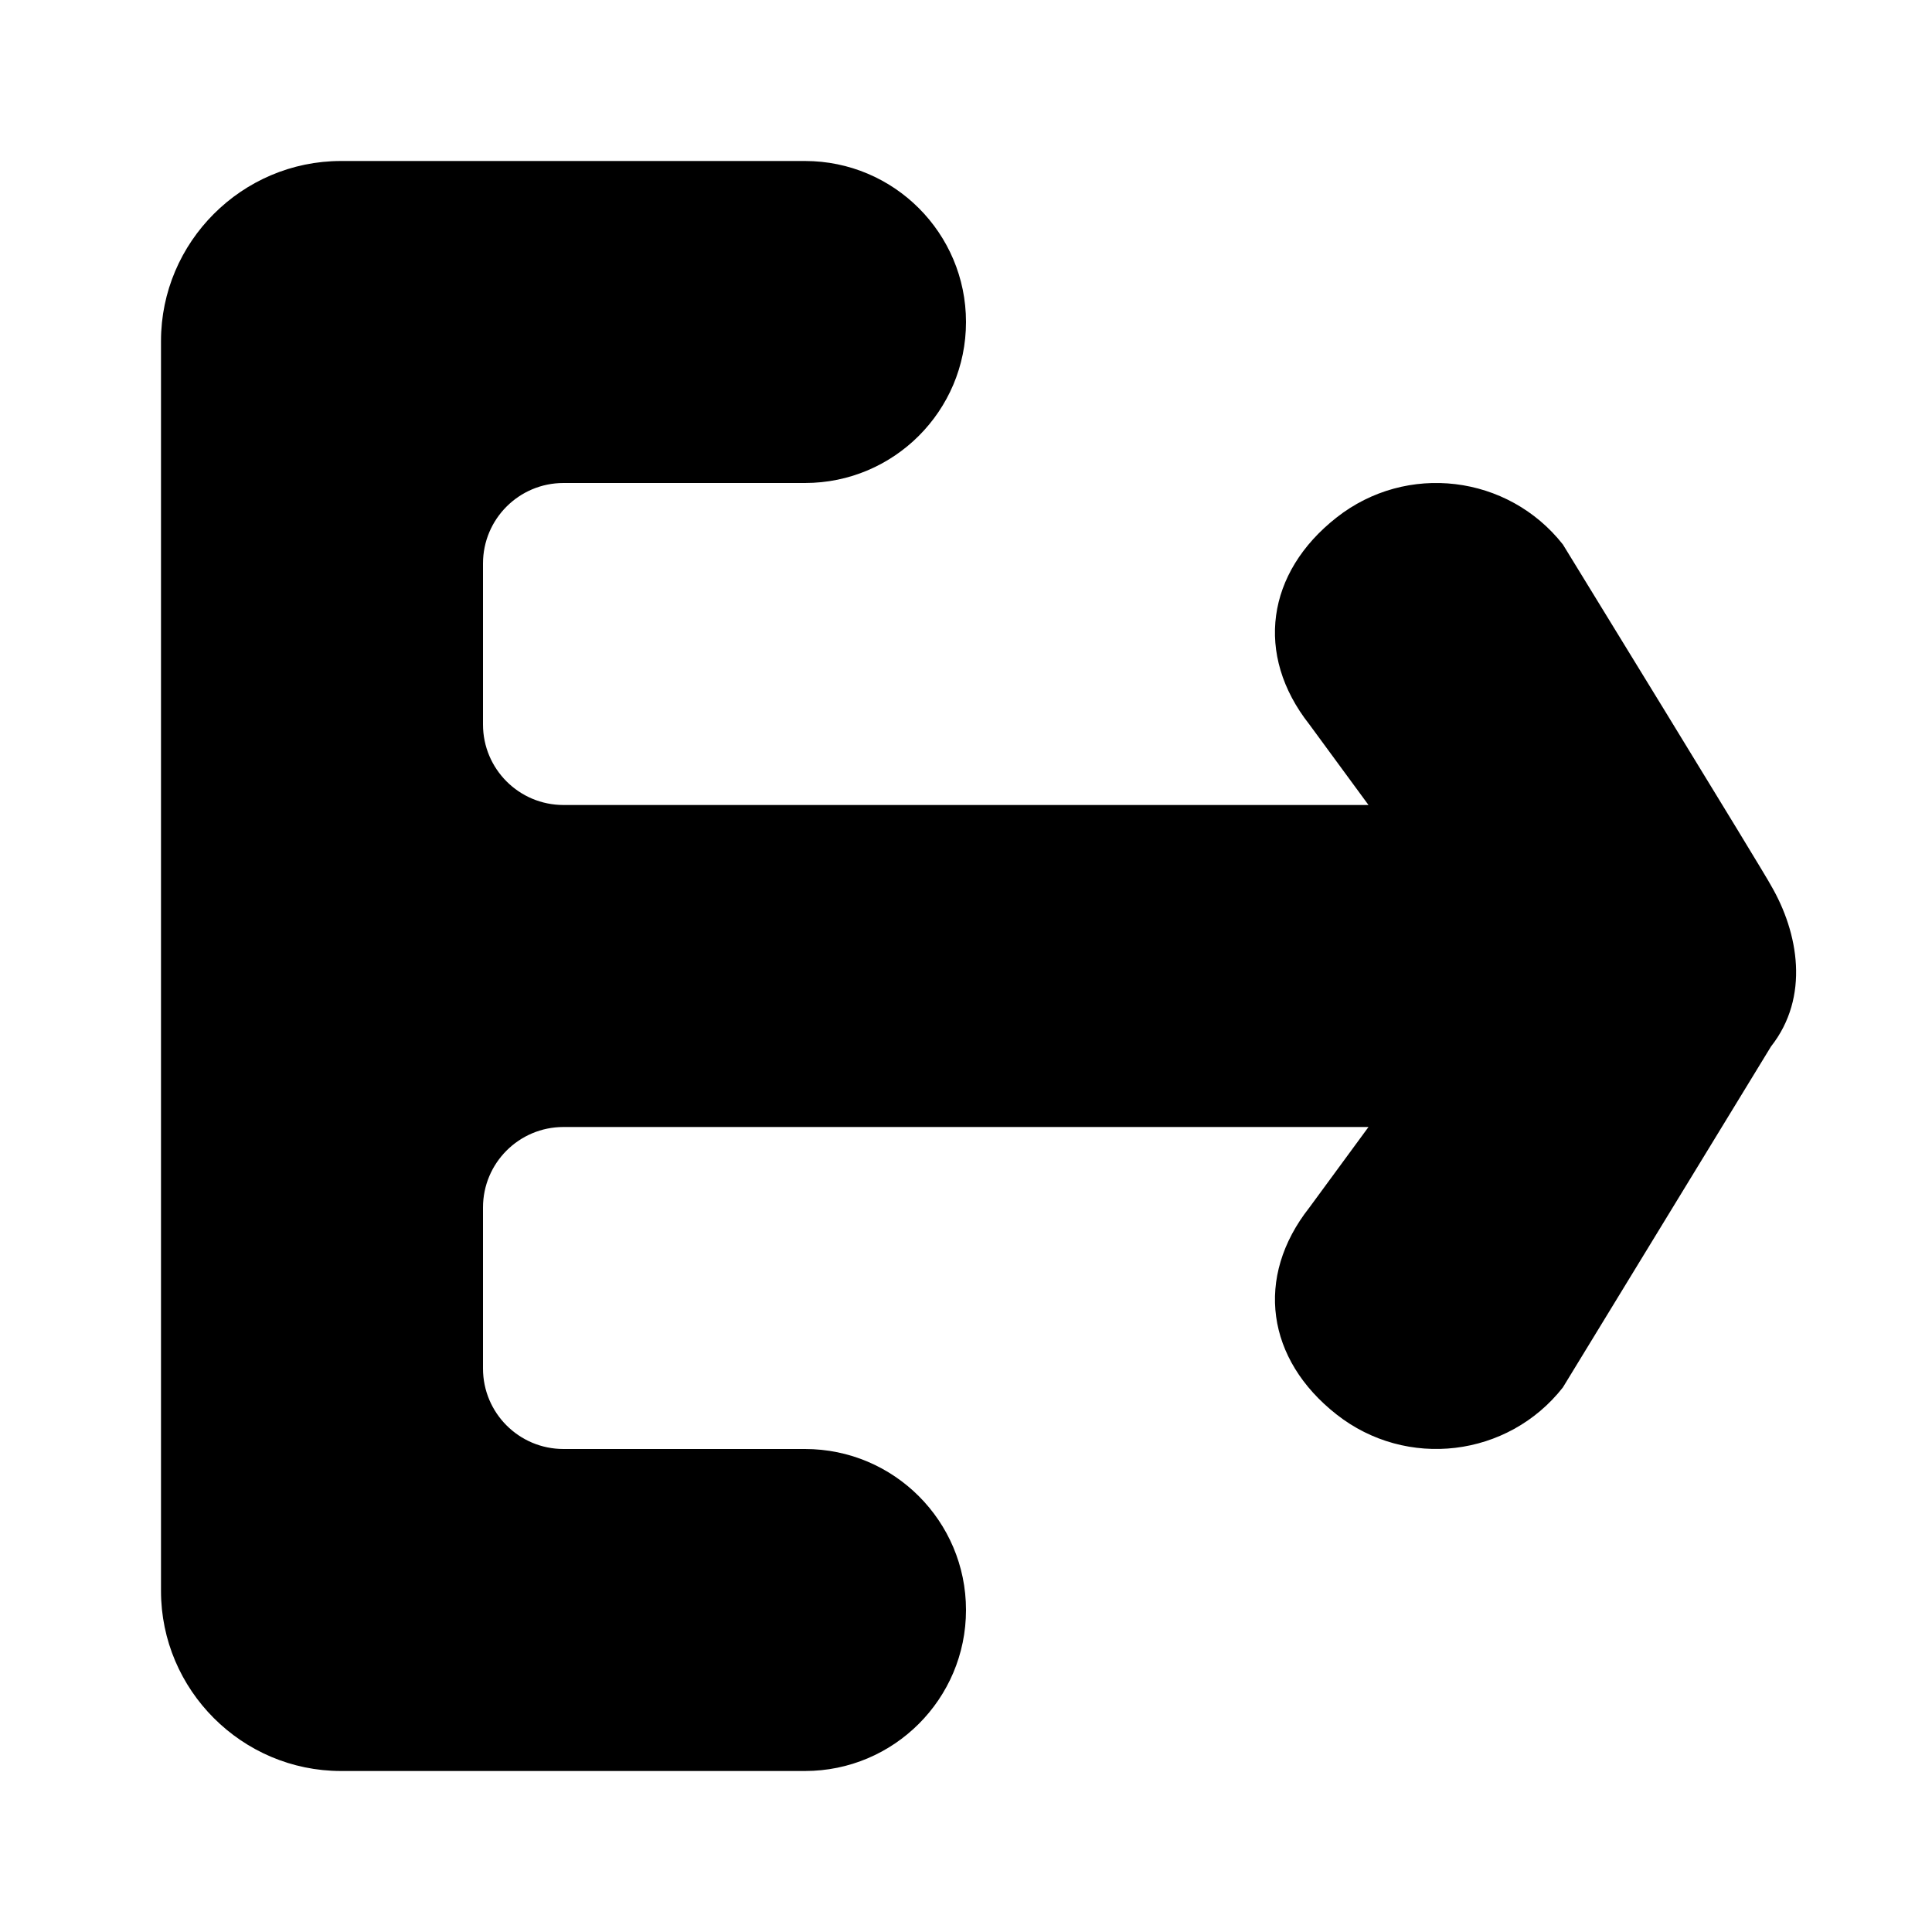
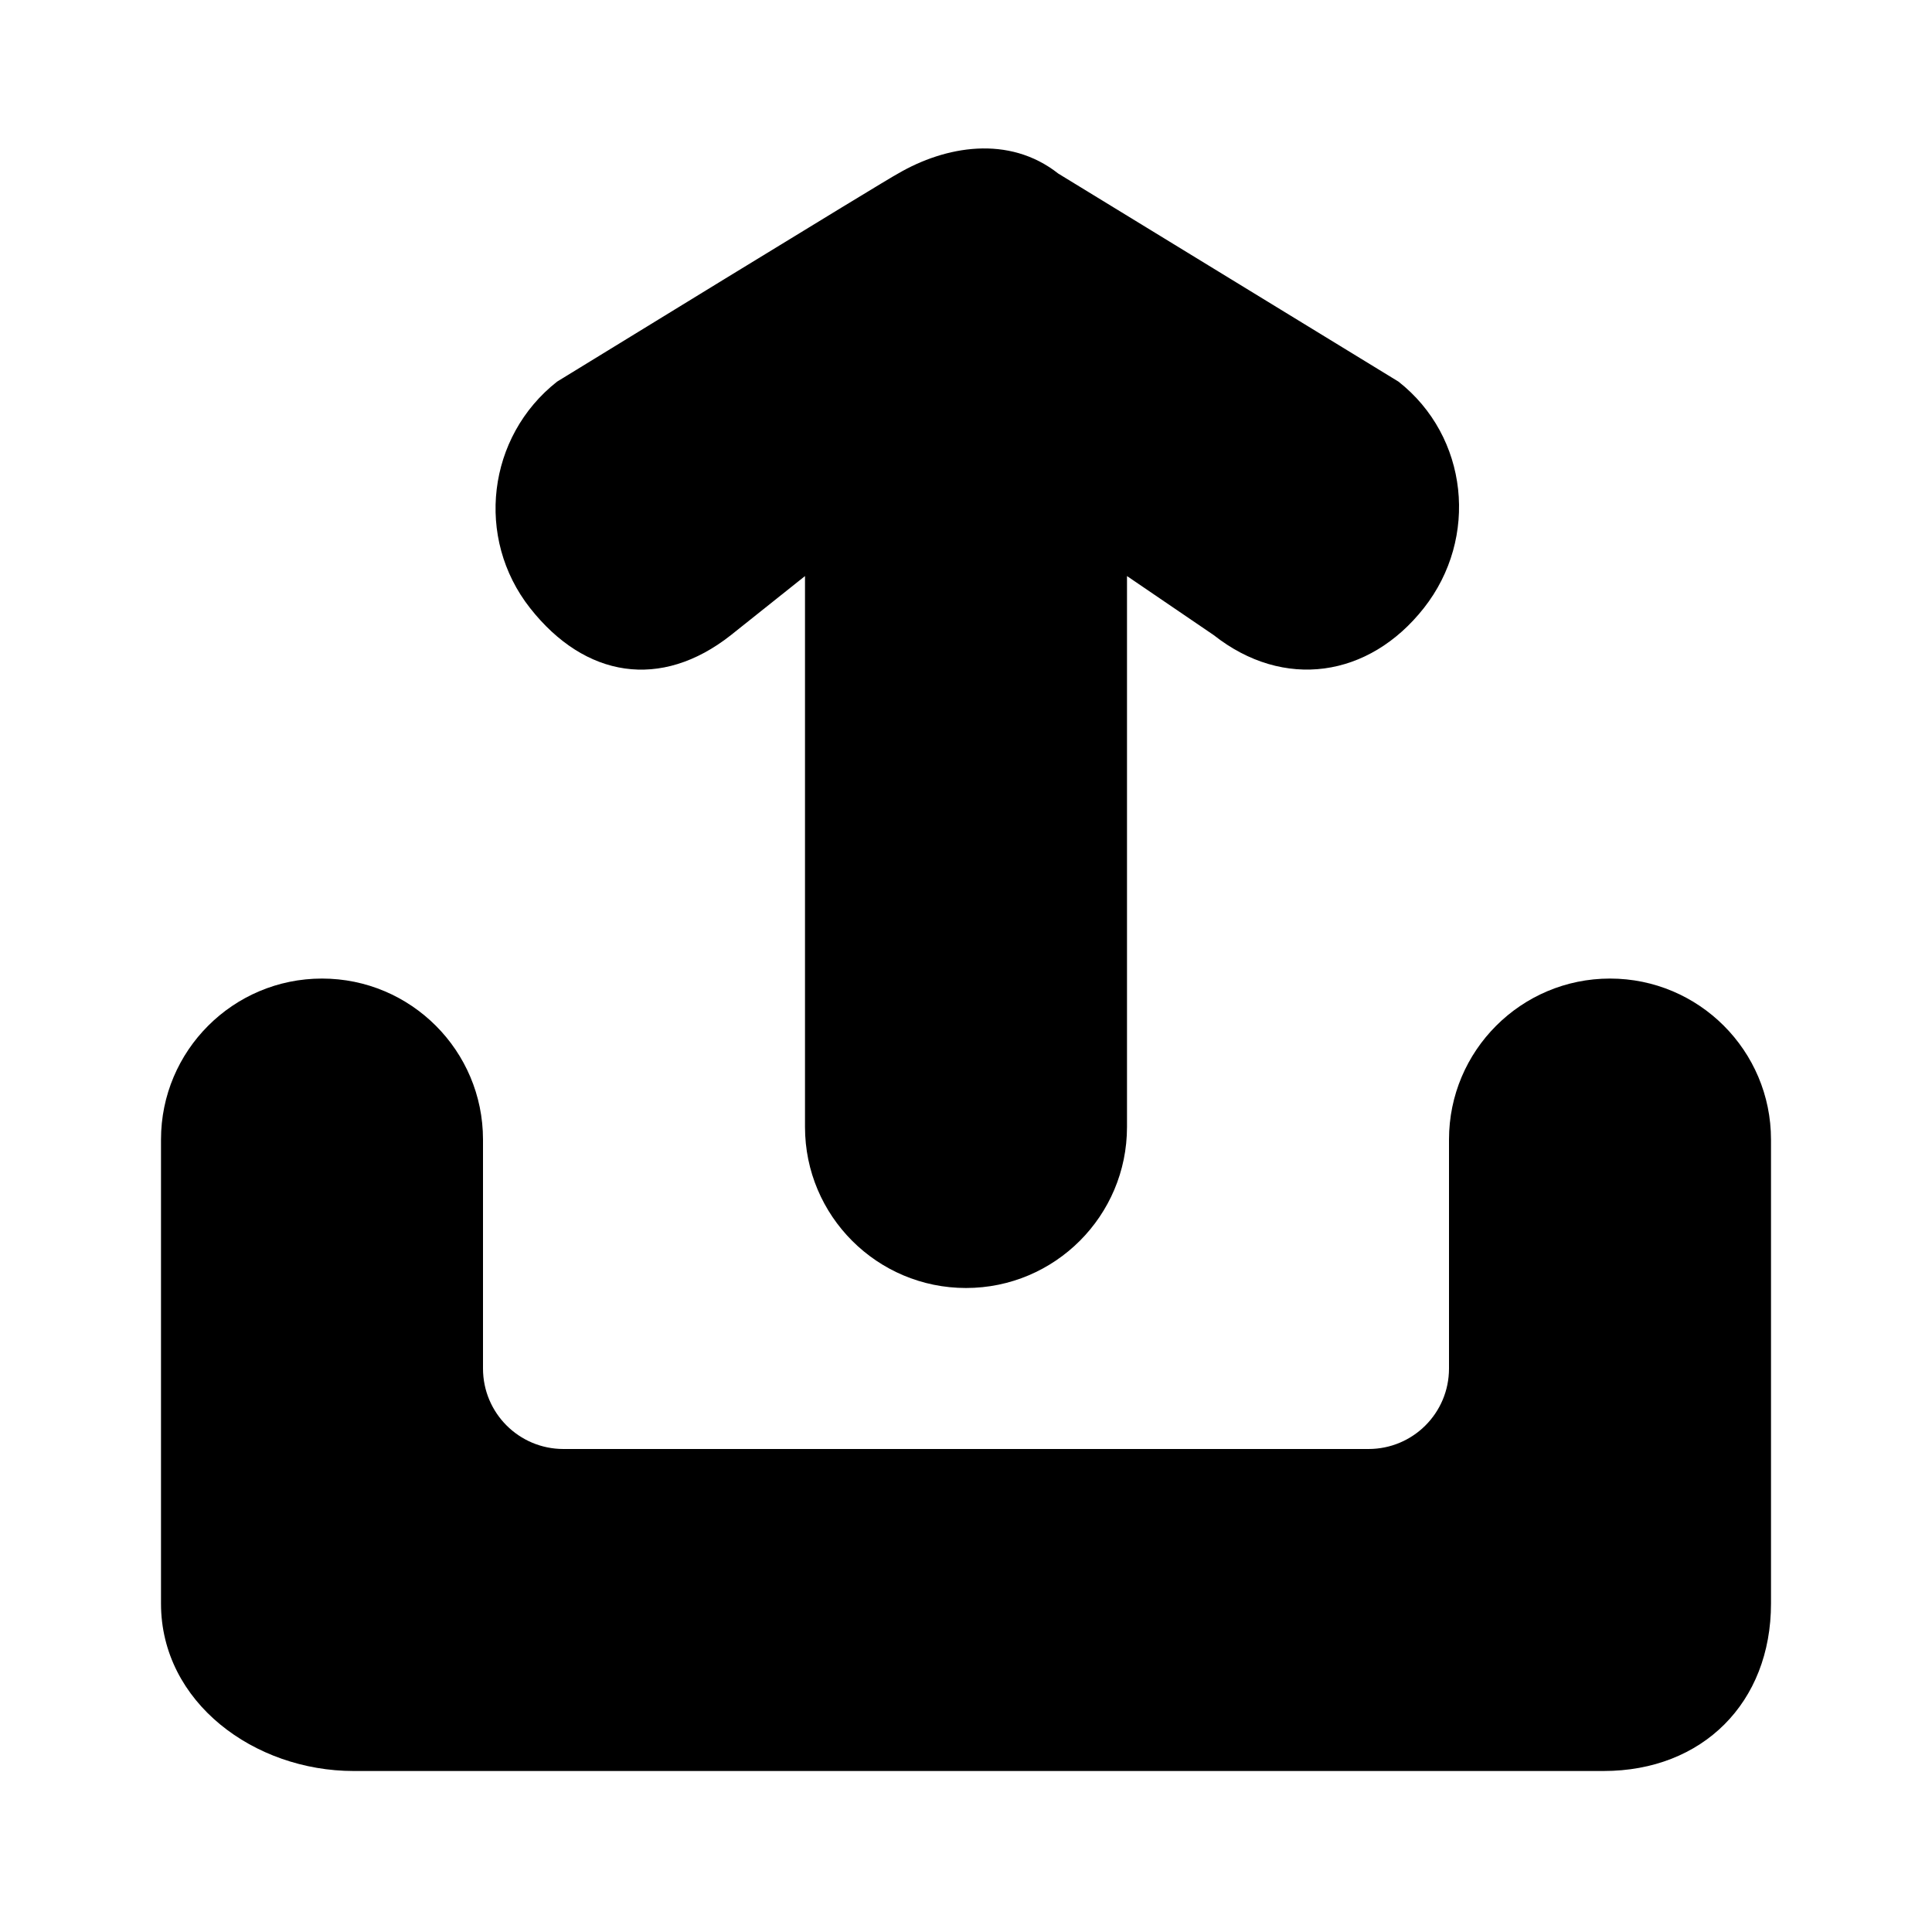
- <svg xmlns="http://www.w3.org/2000/svg" version="1.1" id="Layer_1" x="0px" y="0px" width="24px" height="24px" viewBox="0 0 24 24" enable-background="new 0 0 24 24" xml:space="preserve">
+ <svg xmlns="http://www.w3.org/2000/svg" version="1.1" x="0px" y="0px" width="24px" height="24px" viewBox="0 0 24 24" enable-background="new 0 0 24 24" xml:space="preserve">
  <g id="_x31_6px">
</g>
  <g id="_x31_6px-grid">
</g>
  <g id="_x32_4px">
-     <path d="M22,11c-0.044-0.097-2.585-4.236-2.585-4.236c-0.683-0.868-1.942-1.02-2.812-0.335C15.734,7.111,15.582,8.133,16.266,9   L17,10H7c-0.552,0-1-0.447-1-1V7c0-0.553,0.448-1,1-1h3c1.104,0,2-0.896,2-2s-0.896-2-2-2H4.236C3.006,2,2,3.006,2,4.236v15.528   C2,20.994,3.006,22,4.236,22H10c1.104,0,2-0.896,2-2s-0.896-2-2-2H7c-0.552,0-1-0.447-1-1v-2c0-0.553,0.448-1,1-1h10l-0.734,1   c-0.684,0.867-0.531,1.889,0.336,2.57c0.871,0.686,2.131,0.533,2.812-0.334L22,13C22.484,12.385,22.342,11.586,22,11z" />
+     <path d="M6.585,7.554C5.9,6.684,6.052,5.424,6.92,4.741c0,0,4.14-2.541,4.236-2.585c0.586-0.342,1.375-0.484,1.99,0l4.227,2.585   c0.868,0.683,1,1.942,0.315,2.812c-0.683,0.868-1.743,1.021-2.61,0.337L14,7.156V13v1c0,1.104-0.896,2-2,2s-2-0.896-2-2v-1V7.156   L9.078,7.891C8.211,8.574,7.268,8.422,6.585,7.554z M20,12.156c-1.104,0-2,0.896-2,2V17c0,0.553-0.447,1-1,1H7   c-0.553,0-1-0.447-1-1v-2.844c0-1.104-0.896-2-2-2s-2,0.896-2,2v5.764C2,21.15,3.162,22,4.393,22H19.92c1.23,0,2.08-0.85,2.08-2.08   v-5.764C22,13.052,21.104,12.156,20,12.156z" />
+   </g>
+   <g id="_x32_4px-grid" display="none">
+     <path display="inline" fill="none" stroke="#FF33FF" stroke-width="0.075" stroke-miterlimit="10" d="M22,12   c0,5.522-4.473,10-10,10S2,17.522,2,12S6.473,2,12,2S22,6.478,22,12z" />
+     <circle display="inline" fill="none" stroke="#FF33FF" stroke-width="0.075" stroke-miterlimit="10" cx="12" cy="12" r="5" />
+     <line display="inline" fill="none" stroke="#FF33FF" stroke-miterlimit="10" x1="4.562" y1="22.75" x2="4.562" y2="22.75" />
+     <line display="inline" fill="none" stroke="#FF33FF" stroke-width="0.075" stroke-miterlimit="10" x1="24" y1="24" x2="0" y2="0" />
+     <line display="inline" fill="none" stroke="#FF33FF" stroke-width="0.075" stroke-miterlimit="10" x1="0" y1="24" x2="24" y2="0" />
  </g>
  <g id="_x33_6px">
</g>
  <g id="_x33_6px-grid">
</g>
  <g id="_x34_8px">
</g>
  <g id="_x34_8px-grid">
</g>
  <g id="_x37_2px">
</g>
  <g id="_x37_2px-grid">
</g>
  <g id="_x31_60px">
</g>
  <g id="_x31_60px-grid">
</g>
</svg>
